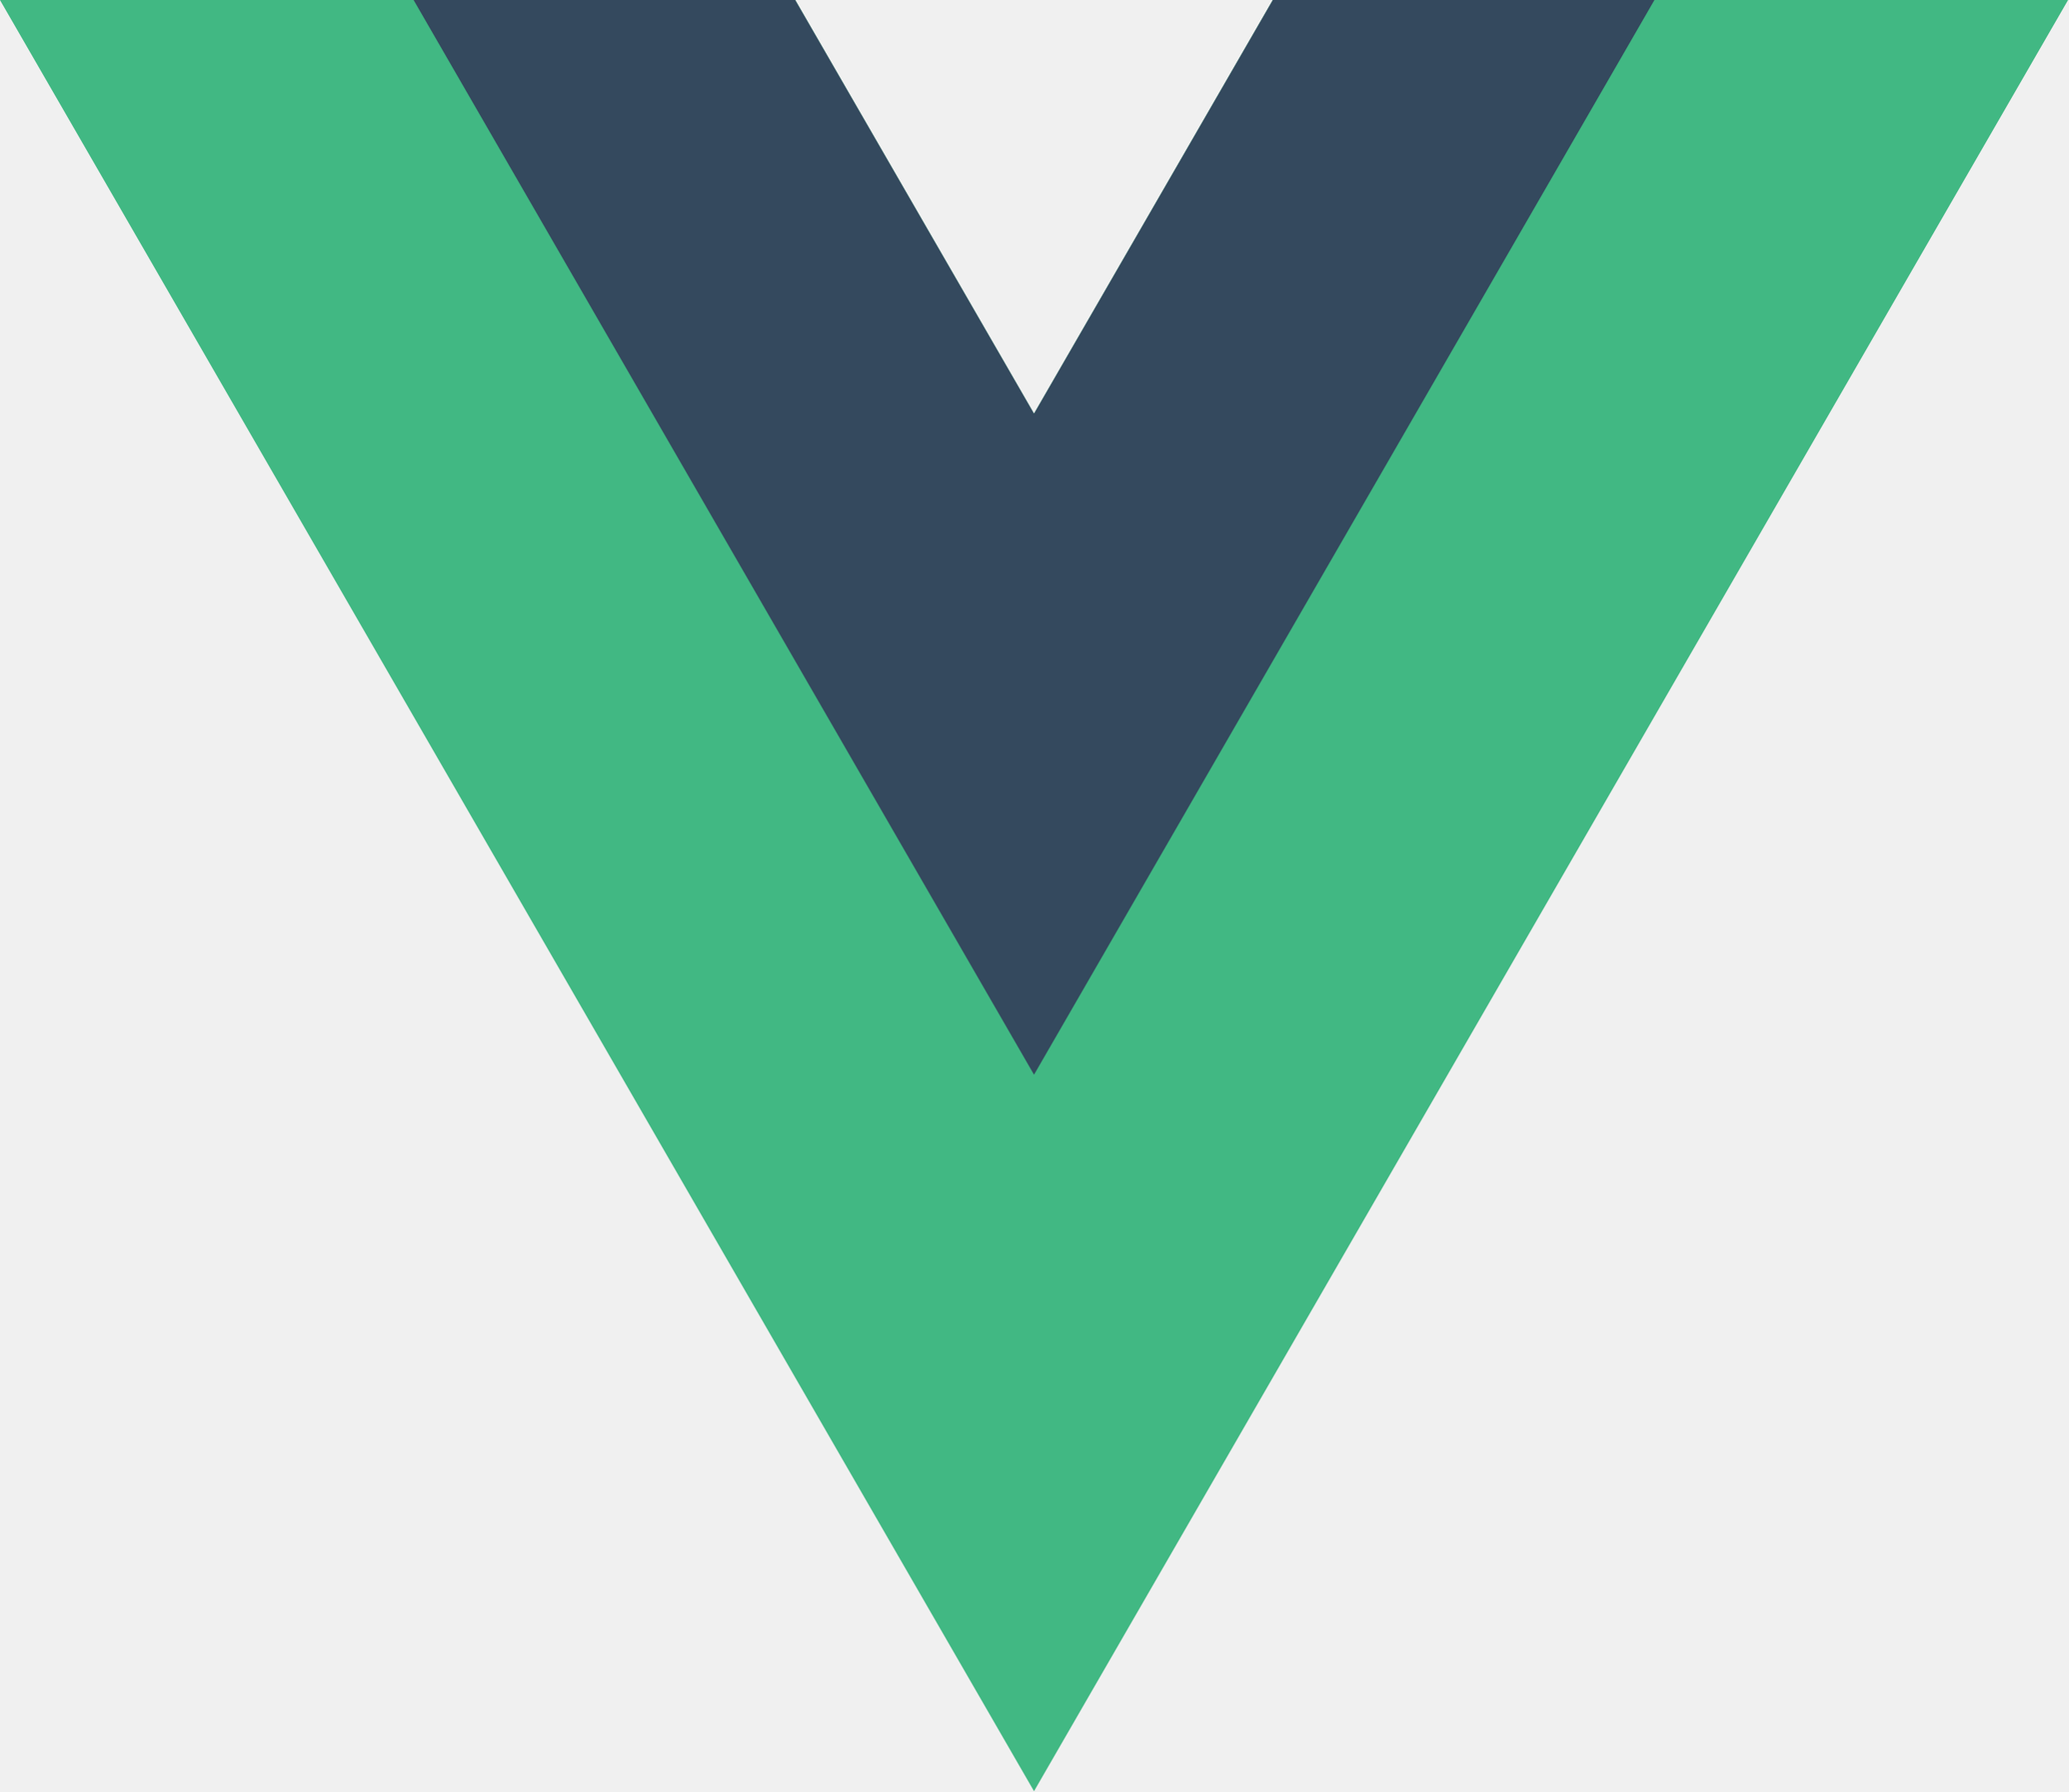
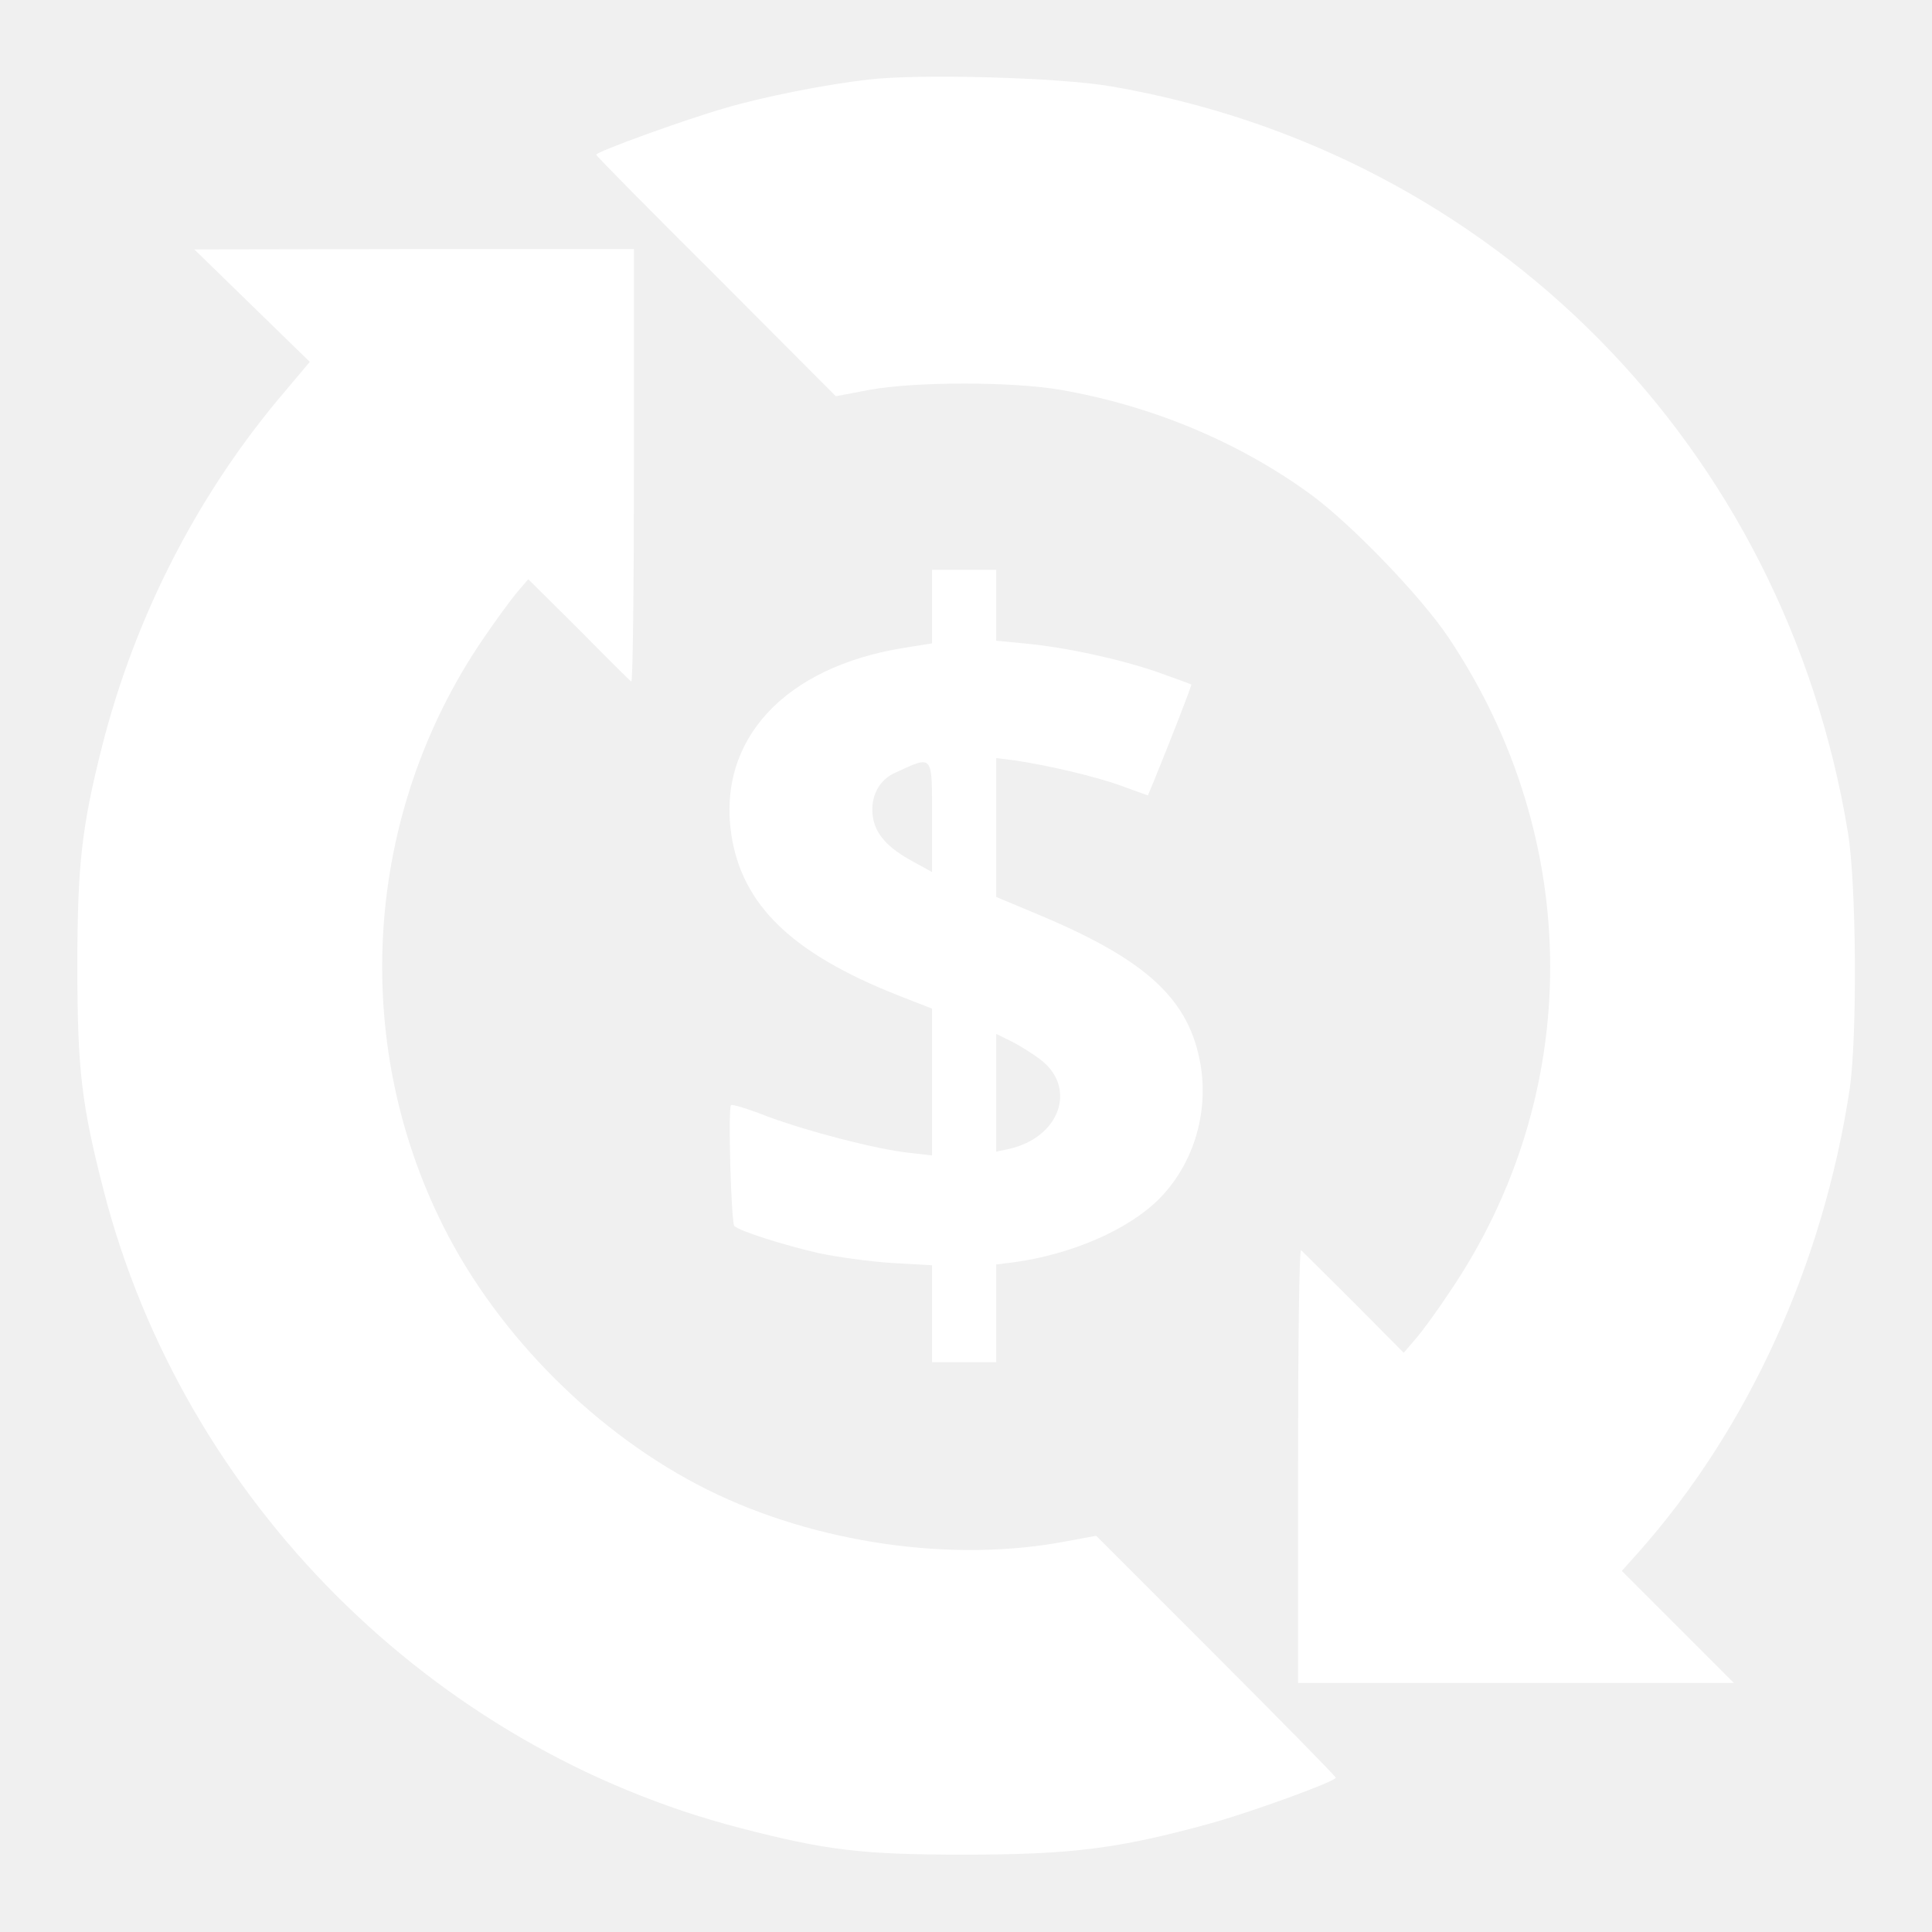
- <svg xmlns="http://www.w3.org/2000/svg" viewBox="0 0 261.76 226.69">
-   <path d="M161.096.001l-30.225 52.351L100.647.001H-.005l130.877 226.688L261.749.001z" fill="#41b883" />
-   <path d="M161.096.001l-30.225 52.351L100.647.001H52.346l78.526 136.01L209.398.001z" fill="#34495e" />
+ <svg xmlns="http://www.w3.org/2000/svg" version="1.0" width="512pt" height="512pt" viewBox="0 0 512 512" preserveAspectRatio="xMidYMid meet">
+   <g transform="translate(0,512) scale(0.1,-0.1)" fill="#ffffff" stroke="none">
+     <path d="M2300 4909 c-113 -13 -279 -46 -377 -75 -105 -30 -343 -116 -343 -124 0 -3 143 -148 318 -322 l317 -318 90 17 c121 22 377 22 505 0 243 -42 475 -139 666 -279 108 -80 291 -270 363 -378 358 -535 359 -1210 2 -1735 -33 -50 -74 -106 -91 -125 l-30 -35 -132 133 c-73 73 -136 135 -140 139 -5 3 -8 -253 -8 -570 l0 -577 577 0 578 0 -149 149 -148 148 44 49 c292 329 490 765 560 1229 20 139 18 542 -5 680 -168 1021 -939 1802 -1952 1976 -137 24 -514 34 -645 18z" />
+     <path d="M668 4310 l153 -149 -64 -76 c-231 -270 -399 -597 -487 -945 -53 -210 -65 -311 -65 -580 0 -275 11 -368 71 -600 212 -816 868 -1472 1684 -1684 231 -60 325 -71 595 -71 285 0 409 16 650 82 106 29 335 112 335 122 0 3 -143 149 -318 324 l-317 317 -76 -14 c-304 -59 -668 -6 -954 136 -291 145 -554 407 -700 698 -249 496 -209 1095 104 1555 34 50 75 106 91 125 l30 35 133 -132 c72 -73 135 -136 140 -139 4 -4 7 252 7 569 l0 577 -582 0 -583 -1 153 -149z" />
+     <path d="M2470 3512 l0 -97 -75 -12 c-316 -51 -494 -243 -457 -494 28 -187 160 -315 440 -426 l92 -36 0 -195 0 -194 -62 7 c-88 10 -266 56 -376 97 -51 20 -94 33 -95 29 -8 -16 1 -313 9 -320 15 -14 132 -51 224 -72 47 -10 133 -22 193 -26 l107 -6 0 -129 0 -128 85 0 85 0 0 129 0 130 48 6 c152 21 302 86 383 167 90 90 132 225 111 354 -29 174 -140 278 -425 398 l-117 49 0 184 0 184 48 -6 c89 -13 217 -43 285 -68 l69 -25 13 31 c45 110 104 261 102 263 -1 1 -42 16 -90 33 -98 34 -244 66 -354 76 l-73 7 0 94 0 94 -85 0 -85 0 0 -98z m0 -558 l0 -145 -49 27 c-69 37 -102 74 -108 121 -7 51 16 96 59 115 102 47 98 51 98 -118z m286 -641 c100 -75 53 -208 -83 -238 l-33 -7 0 156 0 156 43 -21 c23 -12 56 -33 73 -46z" />
+   </g>
</svg>
